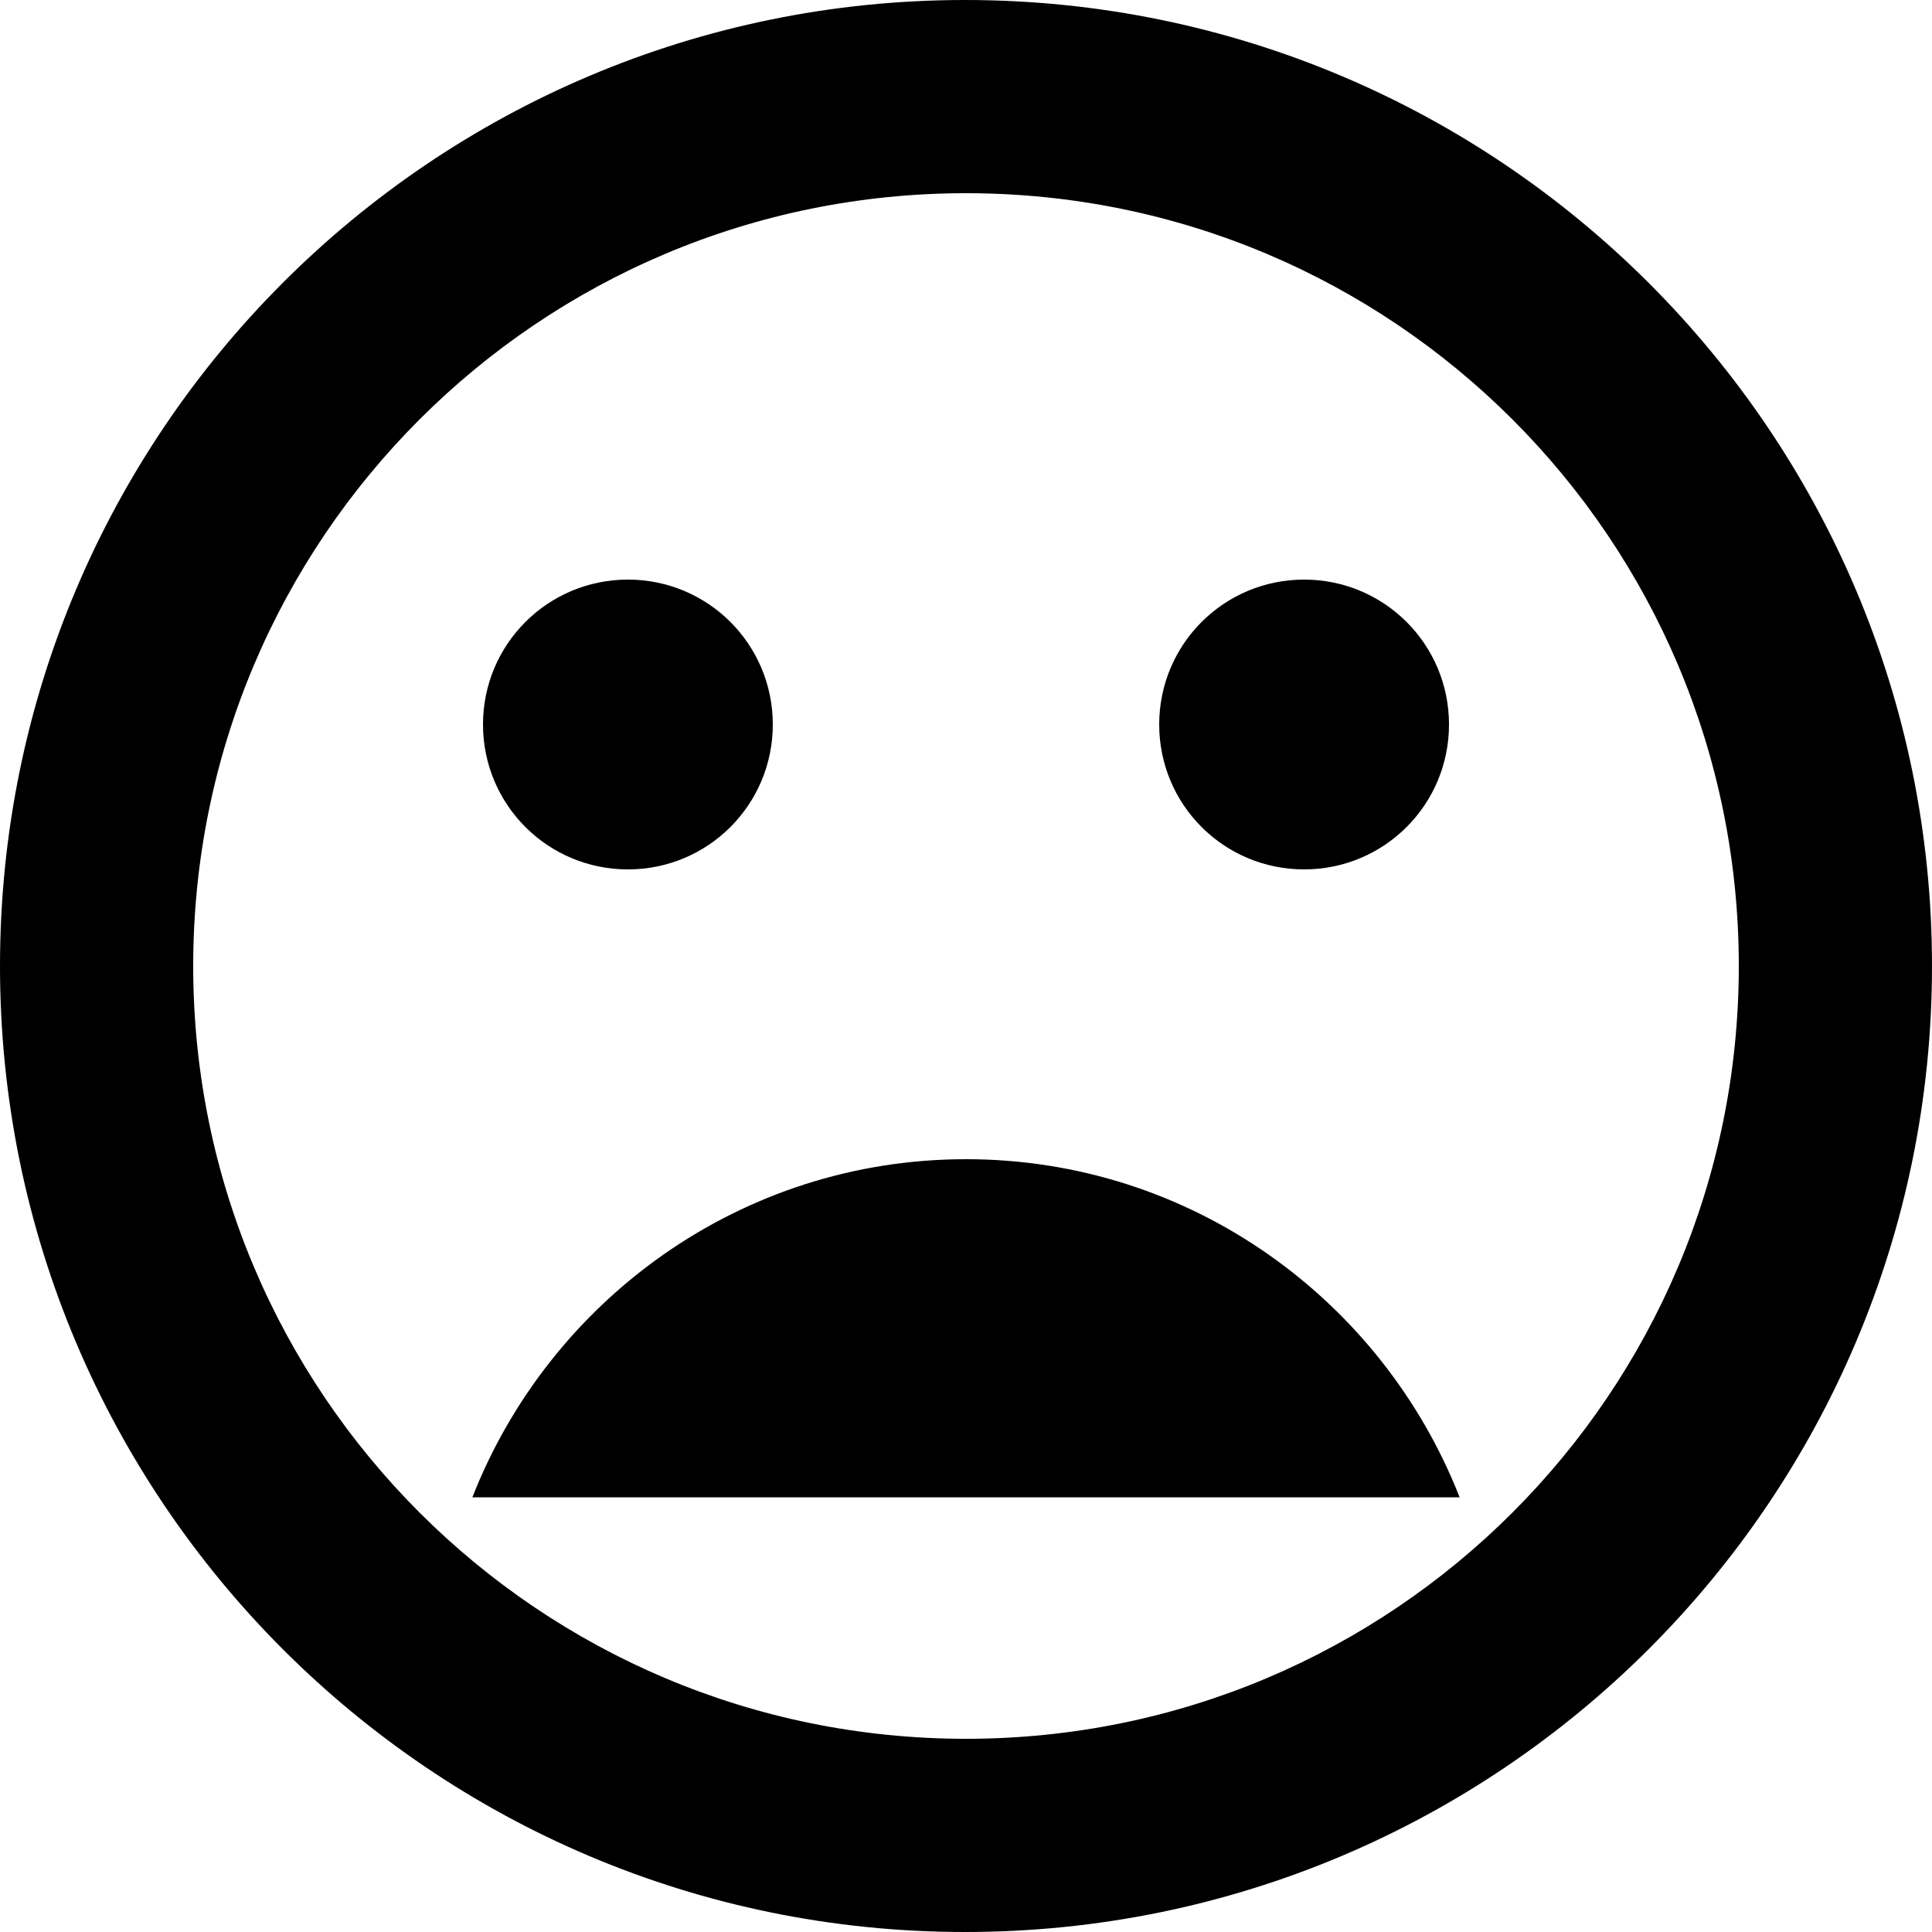
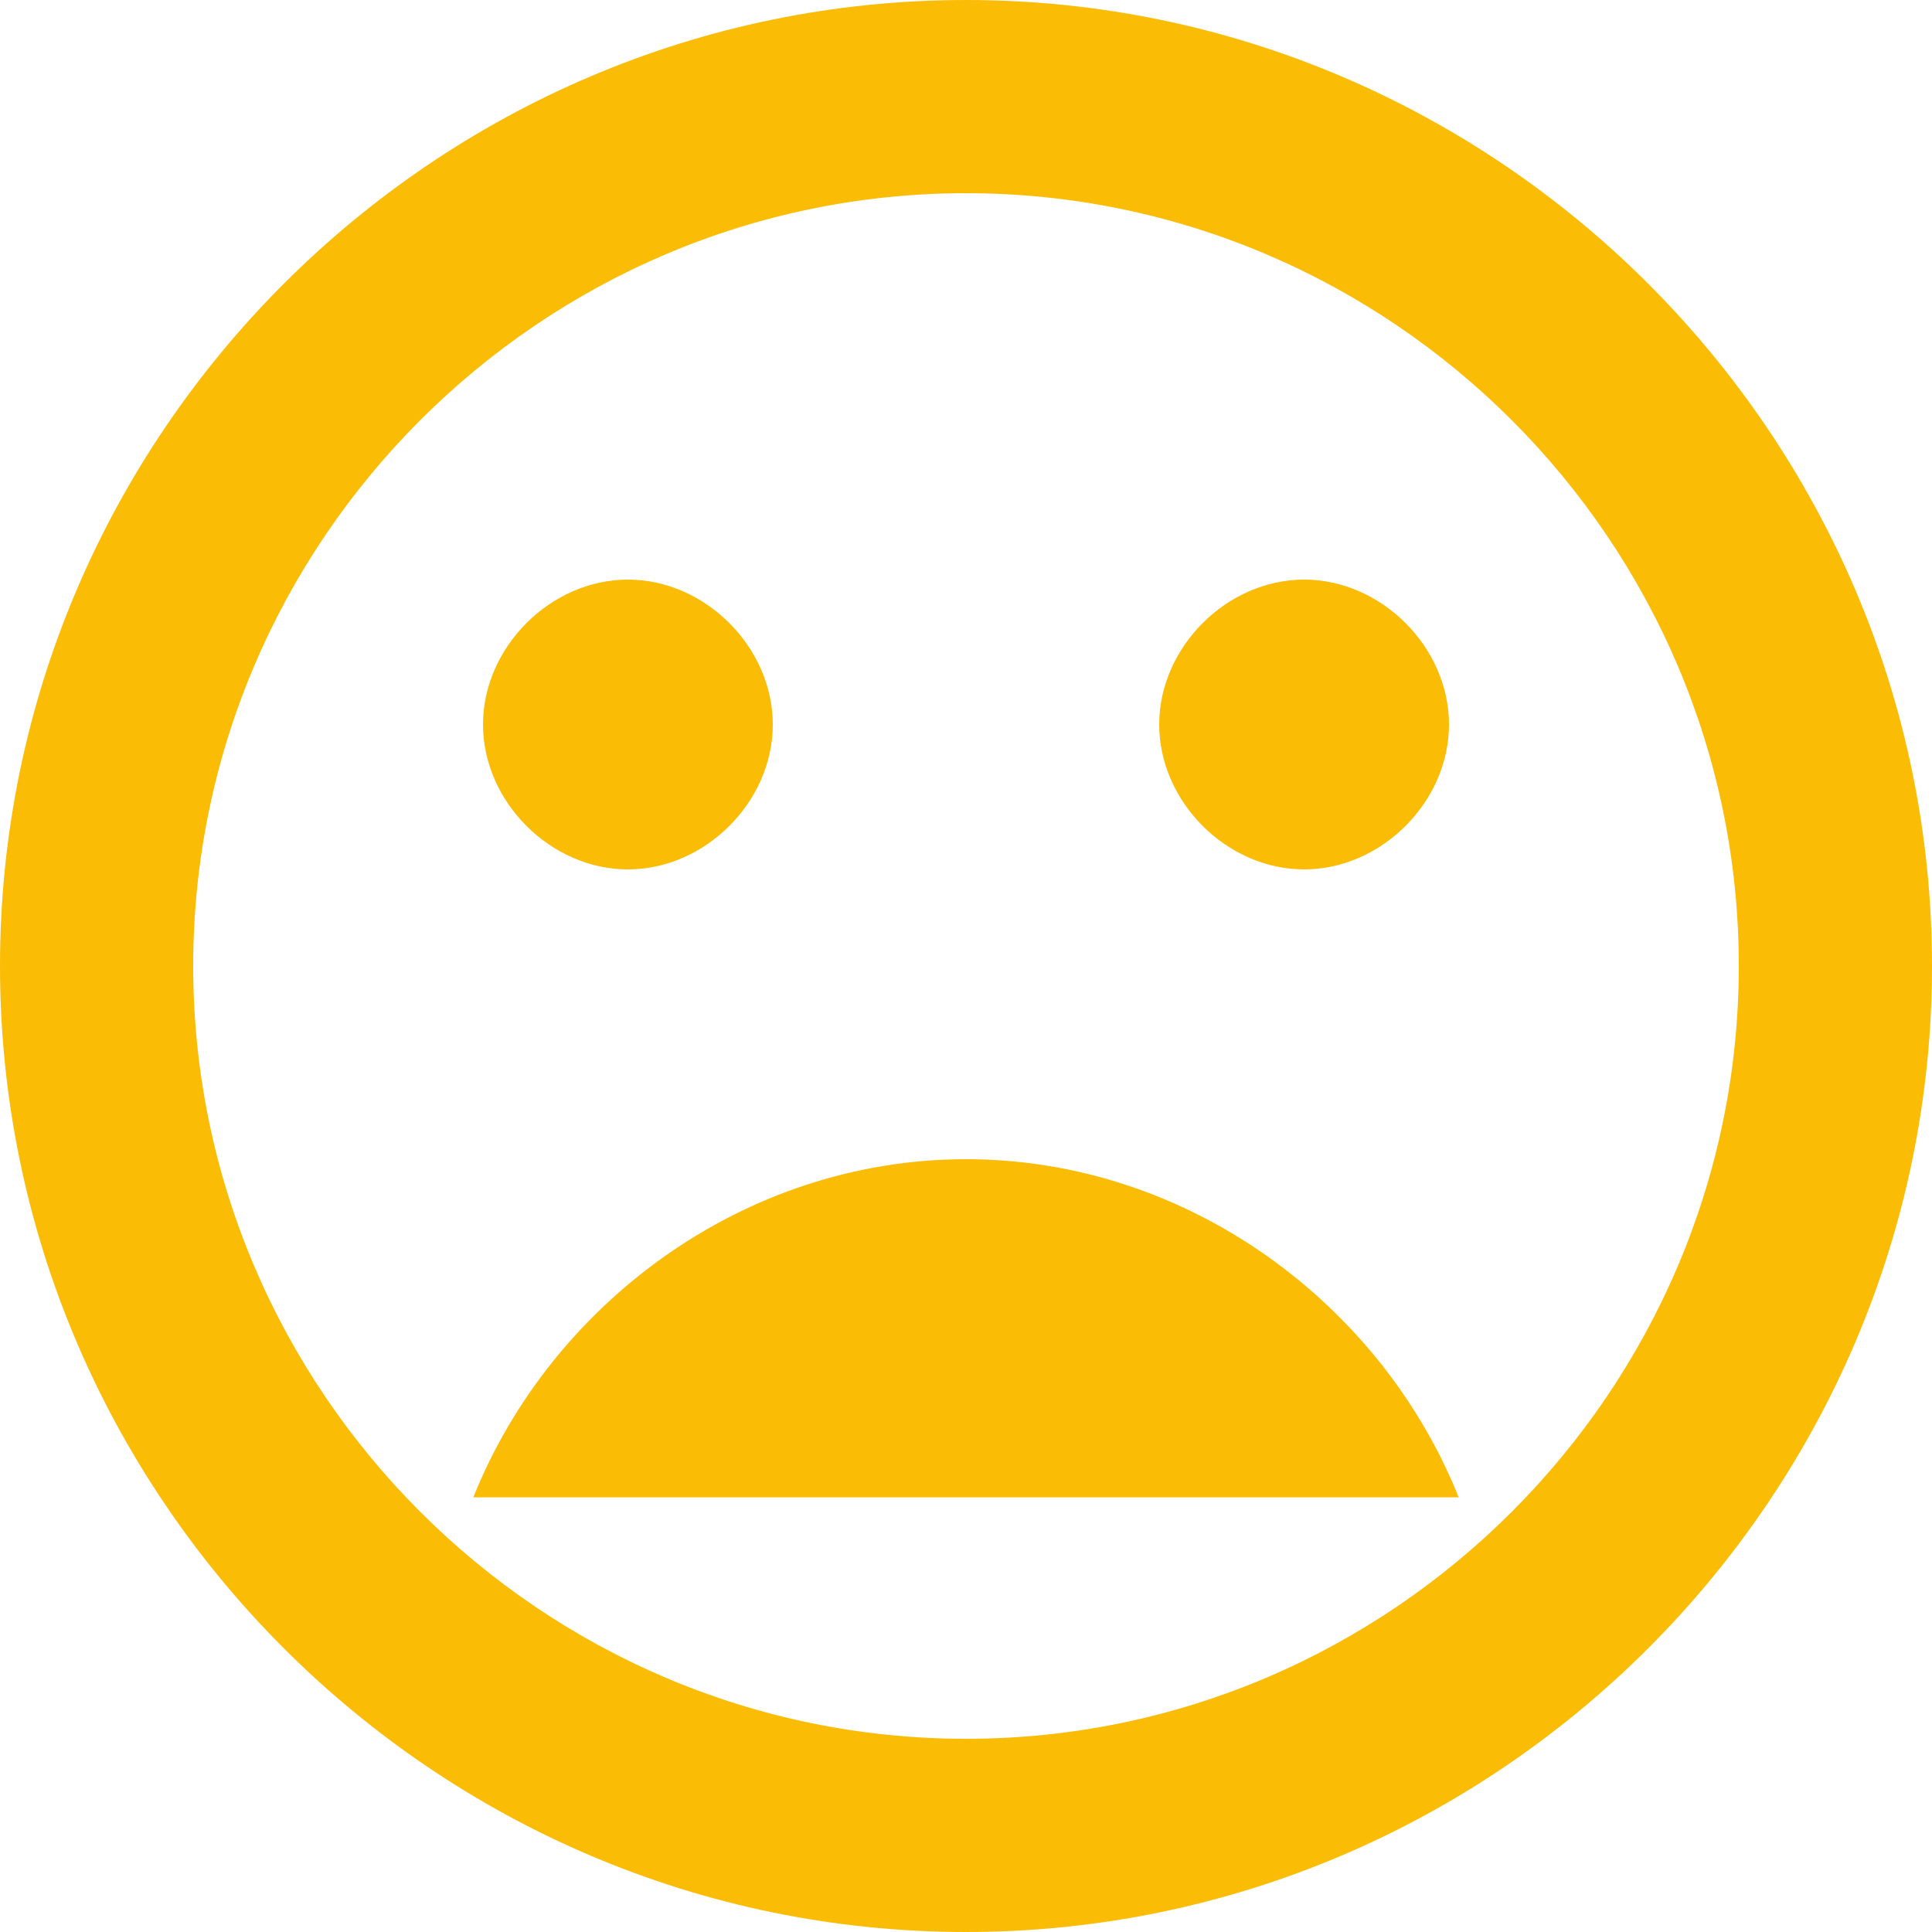
- <svg xmlns="http://www.w3.org/2000/svg" width="20" height="20" viewBox="0 0 20 20" fill="none">
-   <path d="M9.99 0C4.47 0 0 4.48 0 10C0 15.52 4.47 20 9.99 20C15.52 20 20 15.52 20 10C20 4.48 15.52 0 9.99 0ZM10 18C5.58 18 2 14.42 2 10C2 5.58 5.58 2 10 2C14.42 2 18 5.58 18 10C18 14.42 14.42 18 10 18ZM13.5 9C14.33 9 15 8.33 15 7.5C15 6.67 14.33 6 13.5 6C12.67 6 12 6.67 12 7.5C12 8.33 12.67 9 13.5 9ZM6.5 9C7.33 9 8 8.33 8 7.5C8 6.67 7.33 6 6.5 6C5.67 6 5 6.67 5 7.5C5 8.33 5.67 9 6.5 9ZM10 12C7.67 12 5.69 13.46 4.89 15.5H15.11C14.31 13.46 12.33 12 10 12Z" fill="black" />
+ <svg xmlns="http://www.w3.org/2000/svg" version="1.1" id="Layer_1" x="0px" y="0px" viewBox="0 0 20 20" style="enable-background:new 0 0 20 20;" xml:space="preserve">
+   <style type="text/css">
+ 	.st0{fill:#FBBC05;}
+ </style>
+   <path class="st0" d="M10,0C4.5,0,0,4.5,0,10s4.5,10,10,10c5.5,0,10-4.5,10-10S15.5,0,10,0z M10,18c-4.4,0-8-3.6-8-8s3.6-8,8-8  s8,3.6,8,8S14.4,18,10,18z M13.5,9C14.3,9,15,8.3,15,7.5S14.3,6,13.5,6S12,6.7,12,7.5S12.7,9,13.5,9z M6.5,9C7.3,9,8,8.3,8,7.5  S7.3,6,6.5,6S5,6.7,5,7.5S5.7,9,6.5,9z M10,12c-2.3,0-4.3,1.5-5.1,3.5h10.2C14.3,13.5,12.3,12,10,12z" />
</svg>
